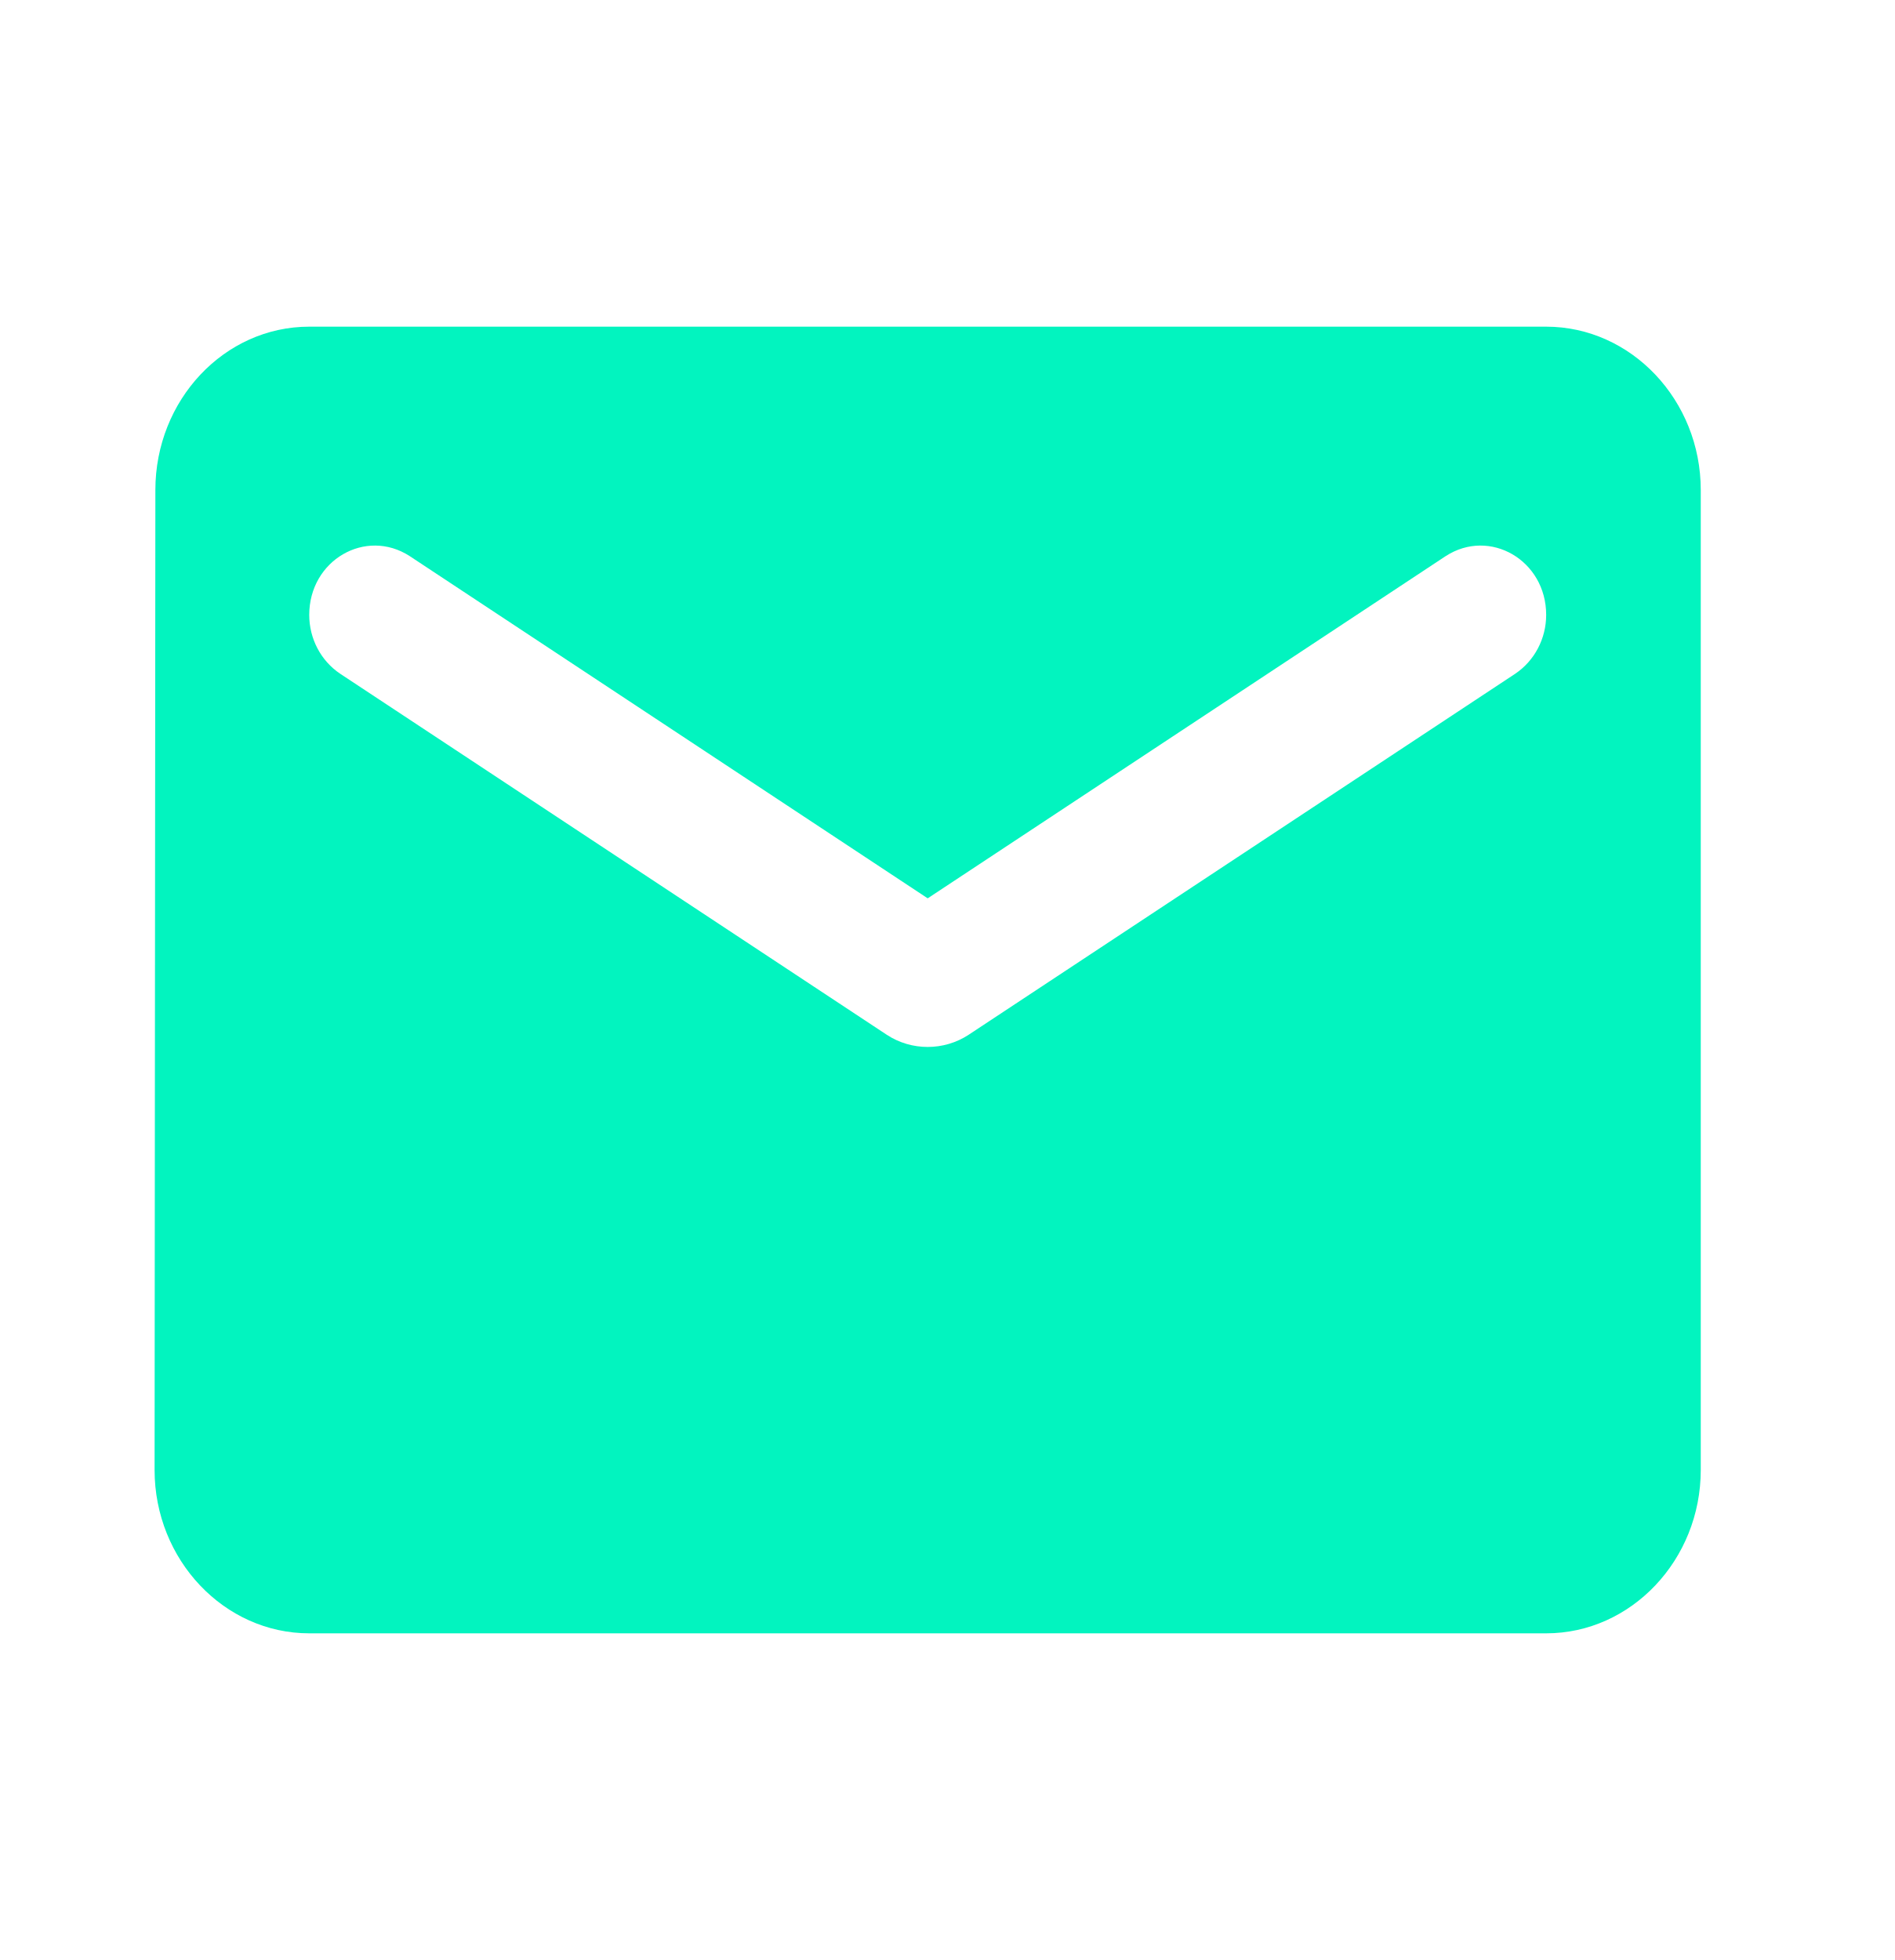
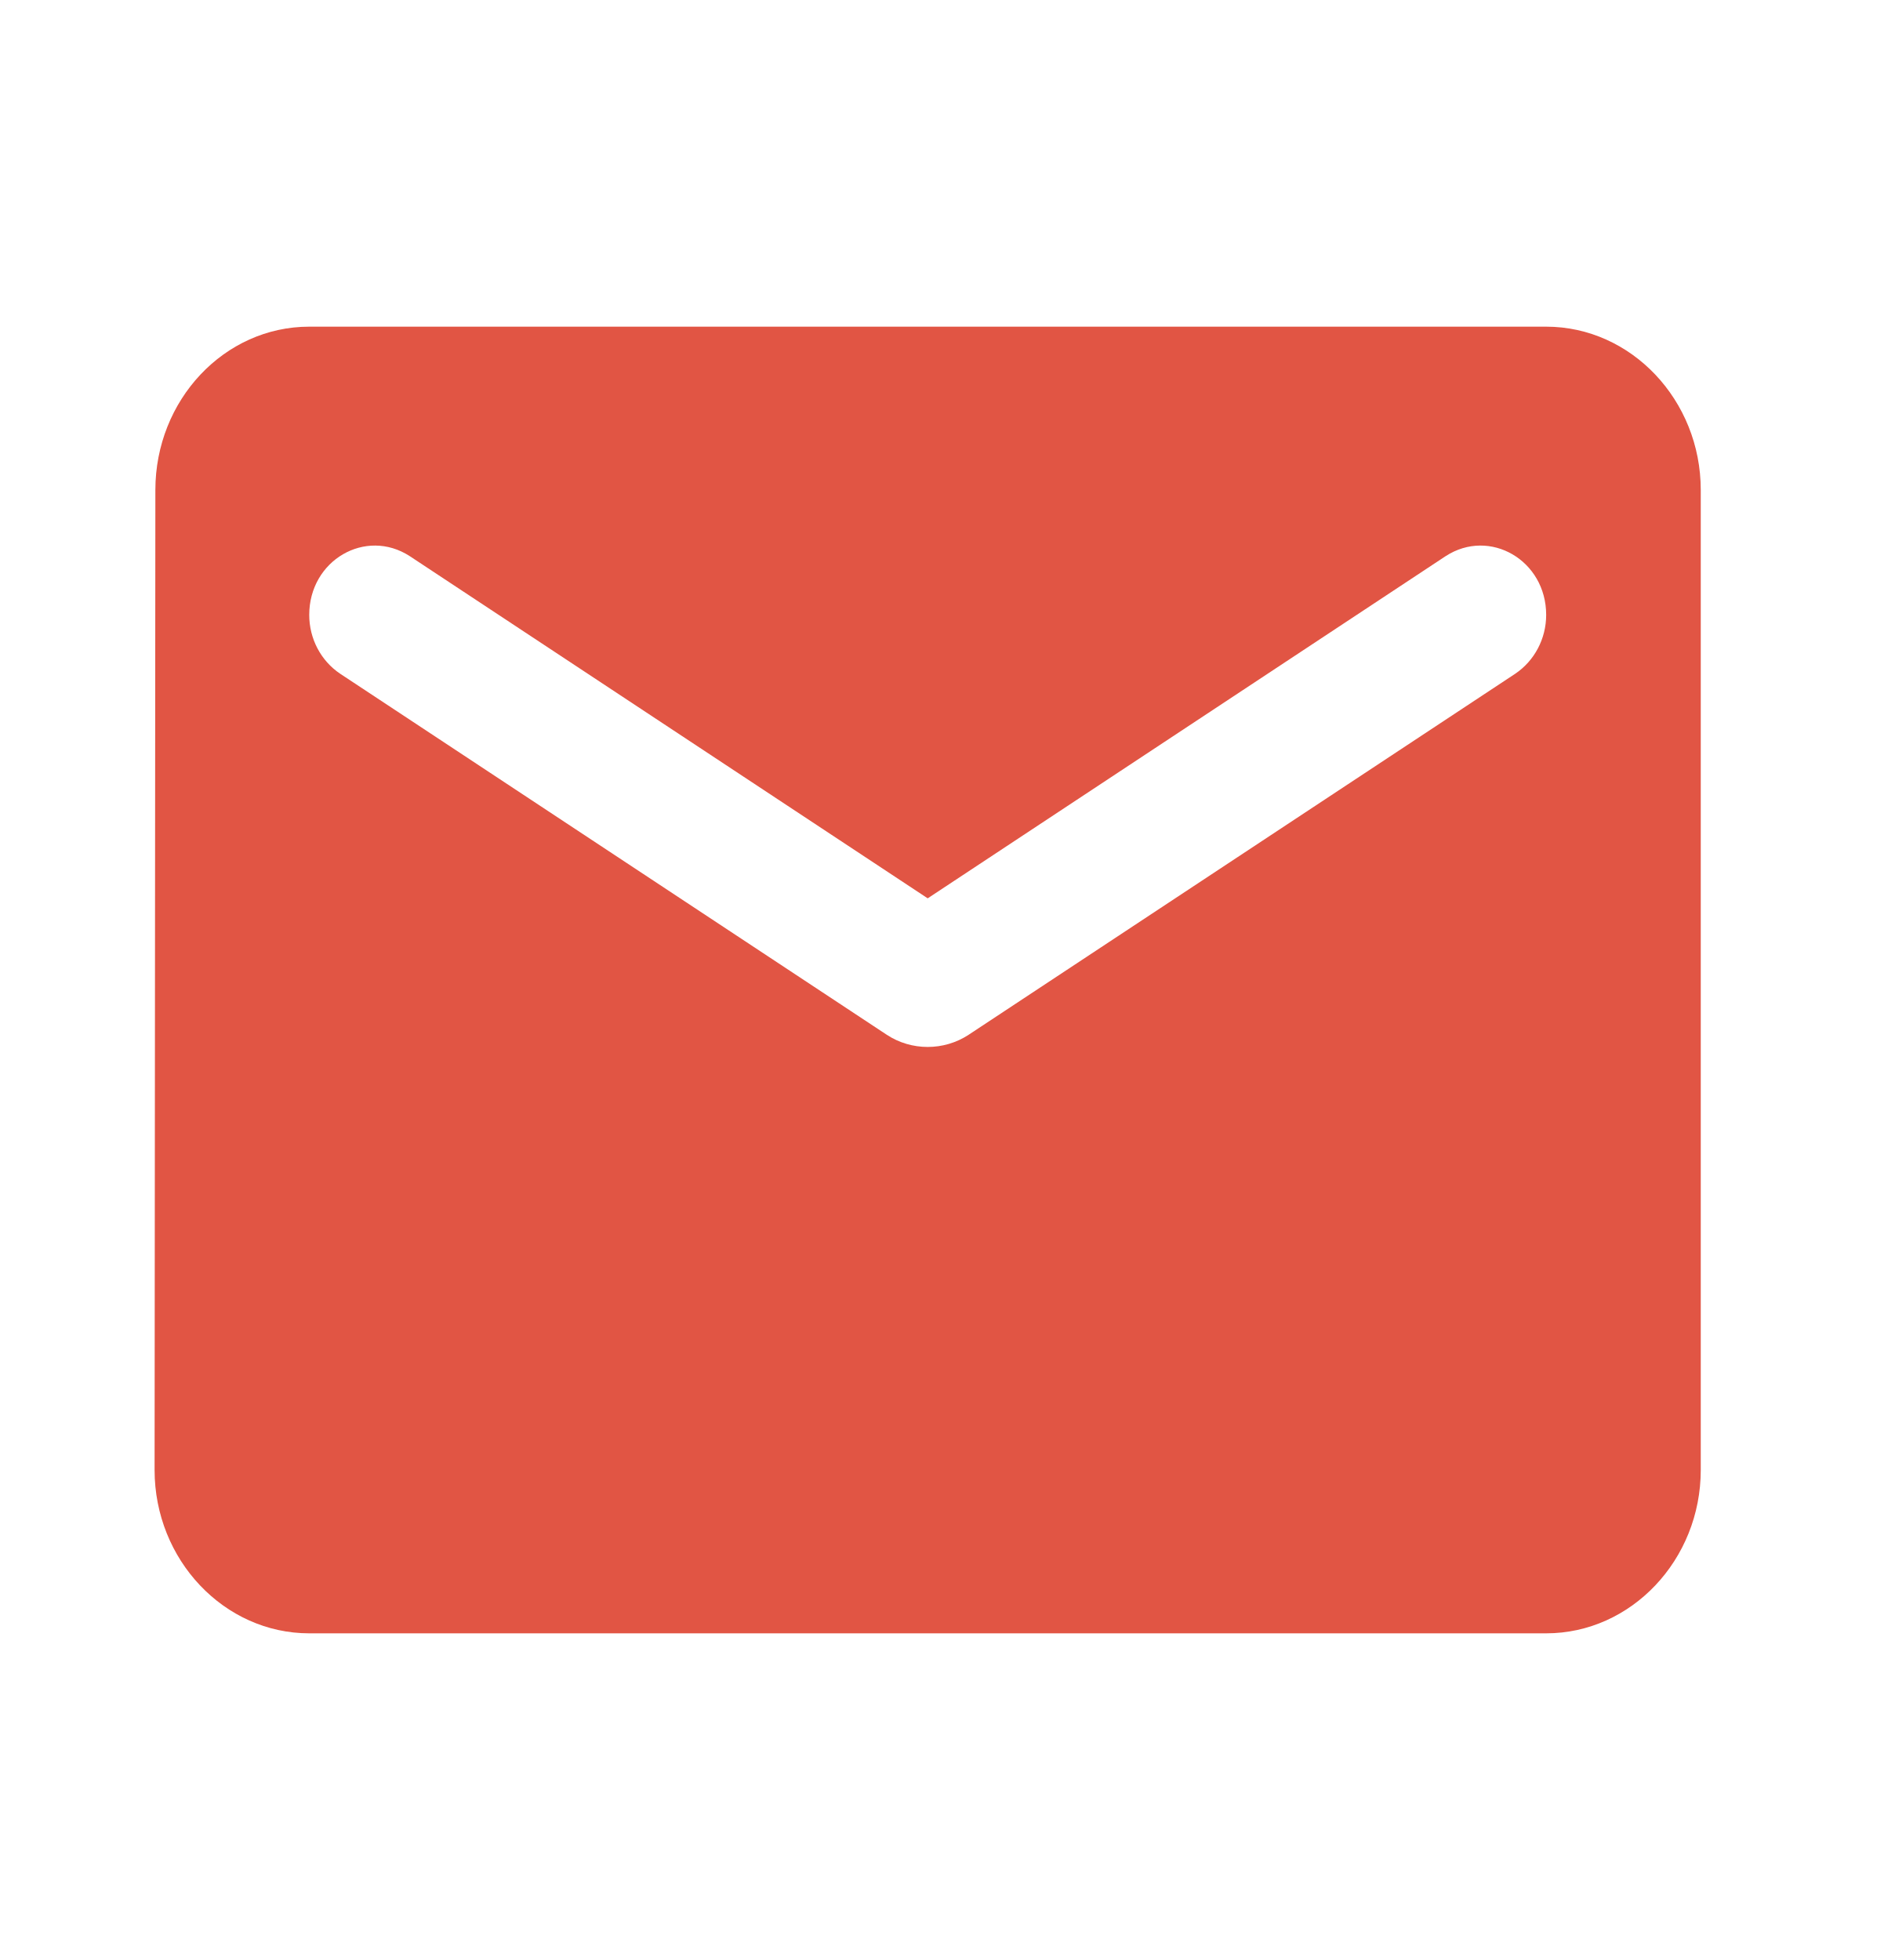
<svg xmlns="http://www.w3.org/2000/svg" width="29" height="30" viewBox="0 0 29 30" fill="none">
-   <path d="M23.665 5H4.733C3.431 5 2.378 6.125 2.378 7.5L2.366 22.5C2.366 23.875 3.431 25 4.733 25H23.665C24.966 25 26.031 23.875 26.031 22.5V7.5C26.031 6.125 24.966 5 23.665 5ZM23.192 10.312L14.826 15.838C14.447 16.087 13.95 16.087 13.572 15.838L5.206 10.312C4.91 10.113 4.733 9.775 4.733 9.412C4.733 8.575 5.596 8.075 6.271 8.512L14.199 13.75L22.127 8.512C22.801 8.075 23.665 8.575 23.665 9.412C23.665 9.775 23.487 10.113 23.192 10.312Z" fill="#02F4BF" />
+   <path d="M23.665 5H4.733C3.431 5 2.378 6.125 2.378 7.5L2.366 22.5C2.366 23.875 3.431 25 4.733 25H23.665C24.966 25 26.031 23.875 26.031 22.5V7.5C26.031 6.125 24.966 5 23.665 5ZM23.192 10.312L14.826 15.838C14.447 16.087 13.95 16.087 13.572 15.838L5.206 10.312C4.91 10.113 4.733 9.775 4.733 9.412C4.733 8.575 5.596 8.075 6.271 8.512L14.199 13.75L22.127 8.512C22.801 8.075 23.665 8.575 23.665 9.412C23.665 9.775 23.487 10.113 23.192 10.312Z" fill="#E15544" />
</svg>
